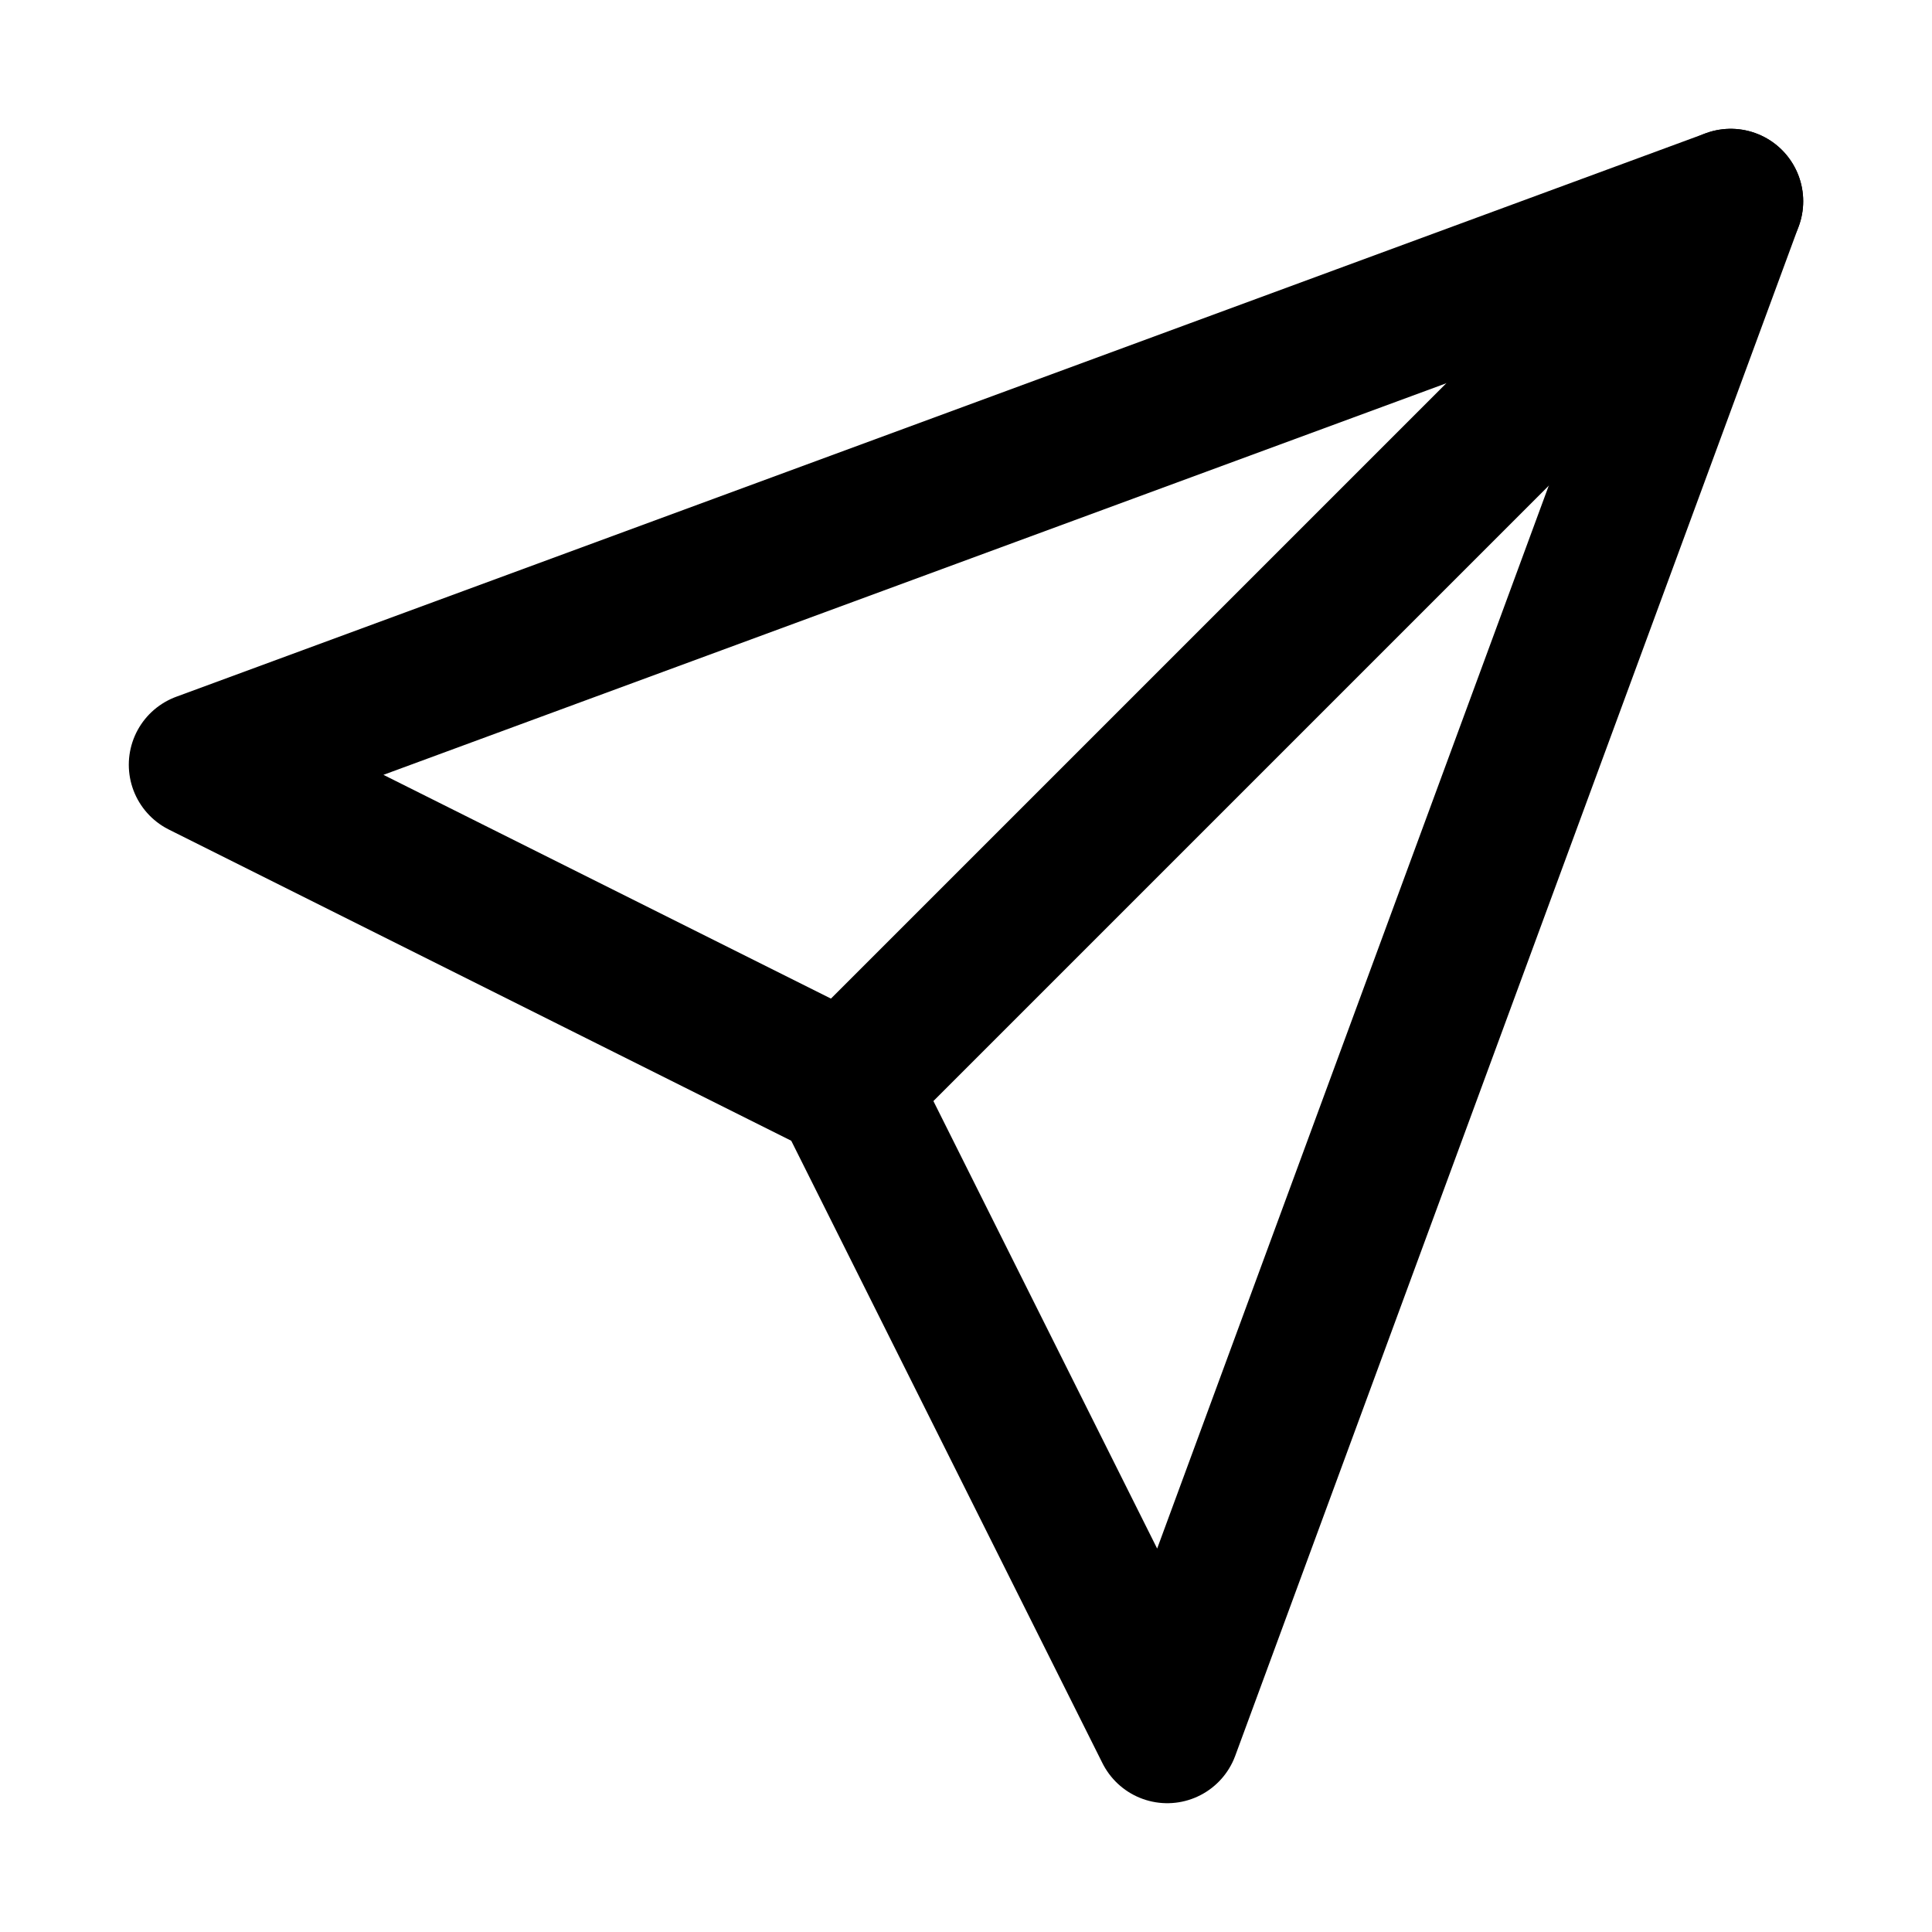
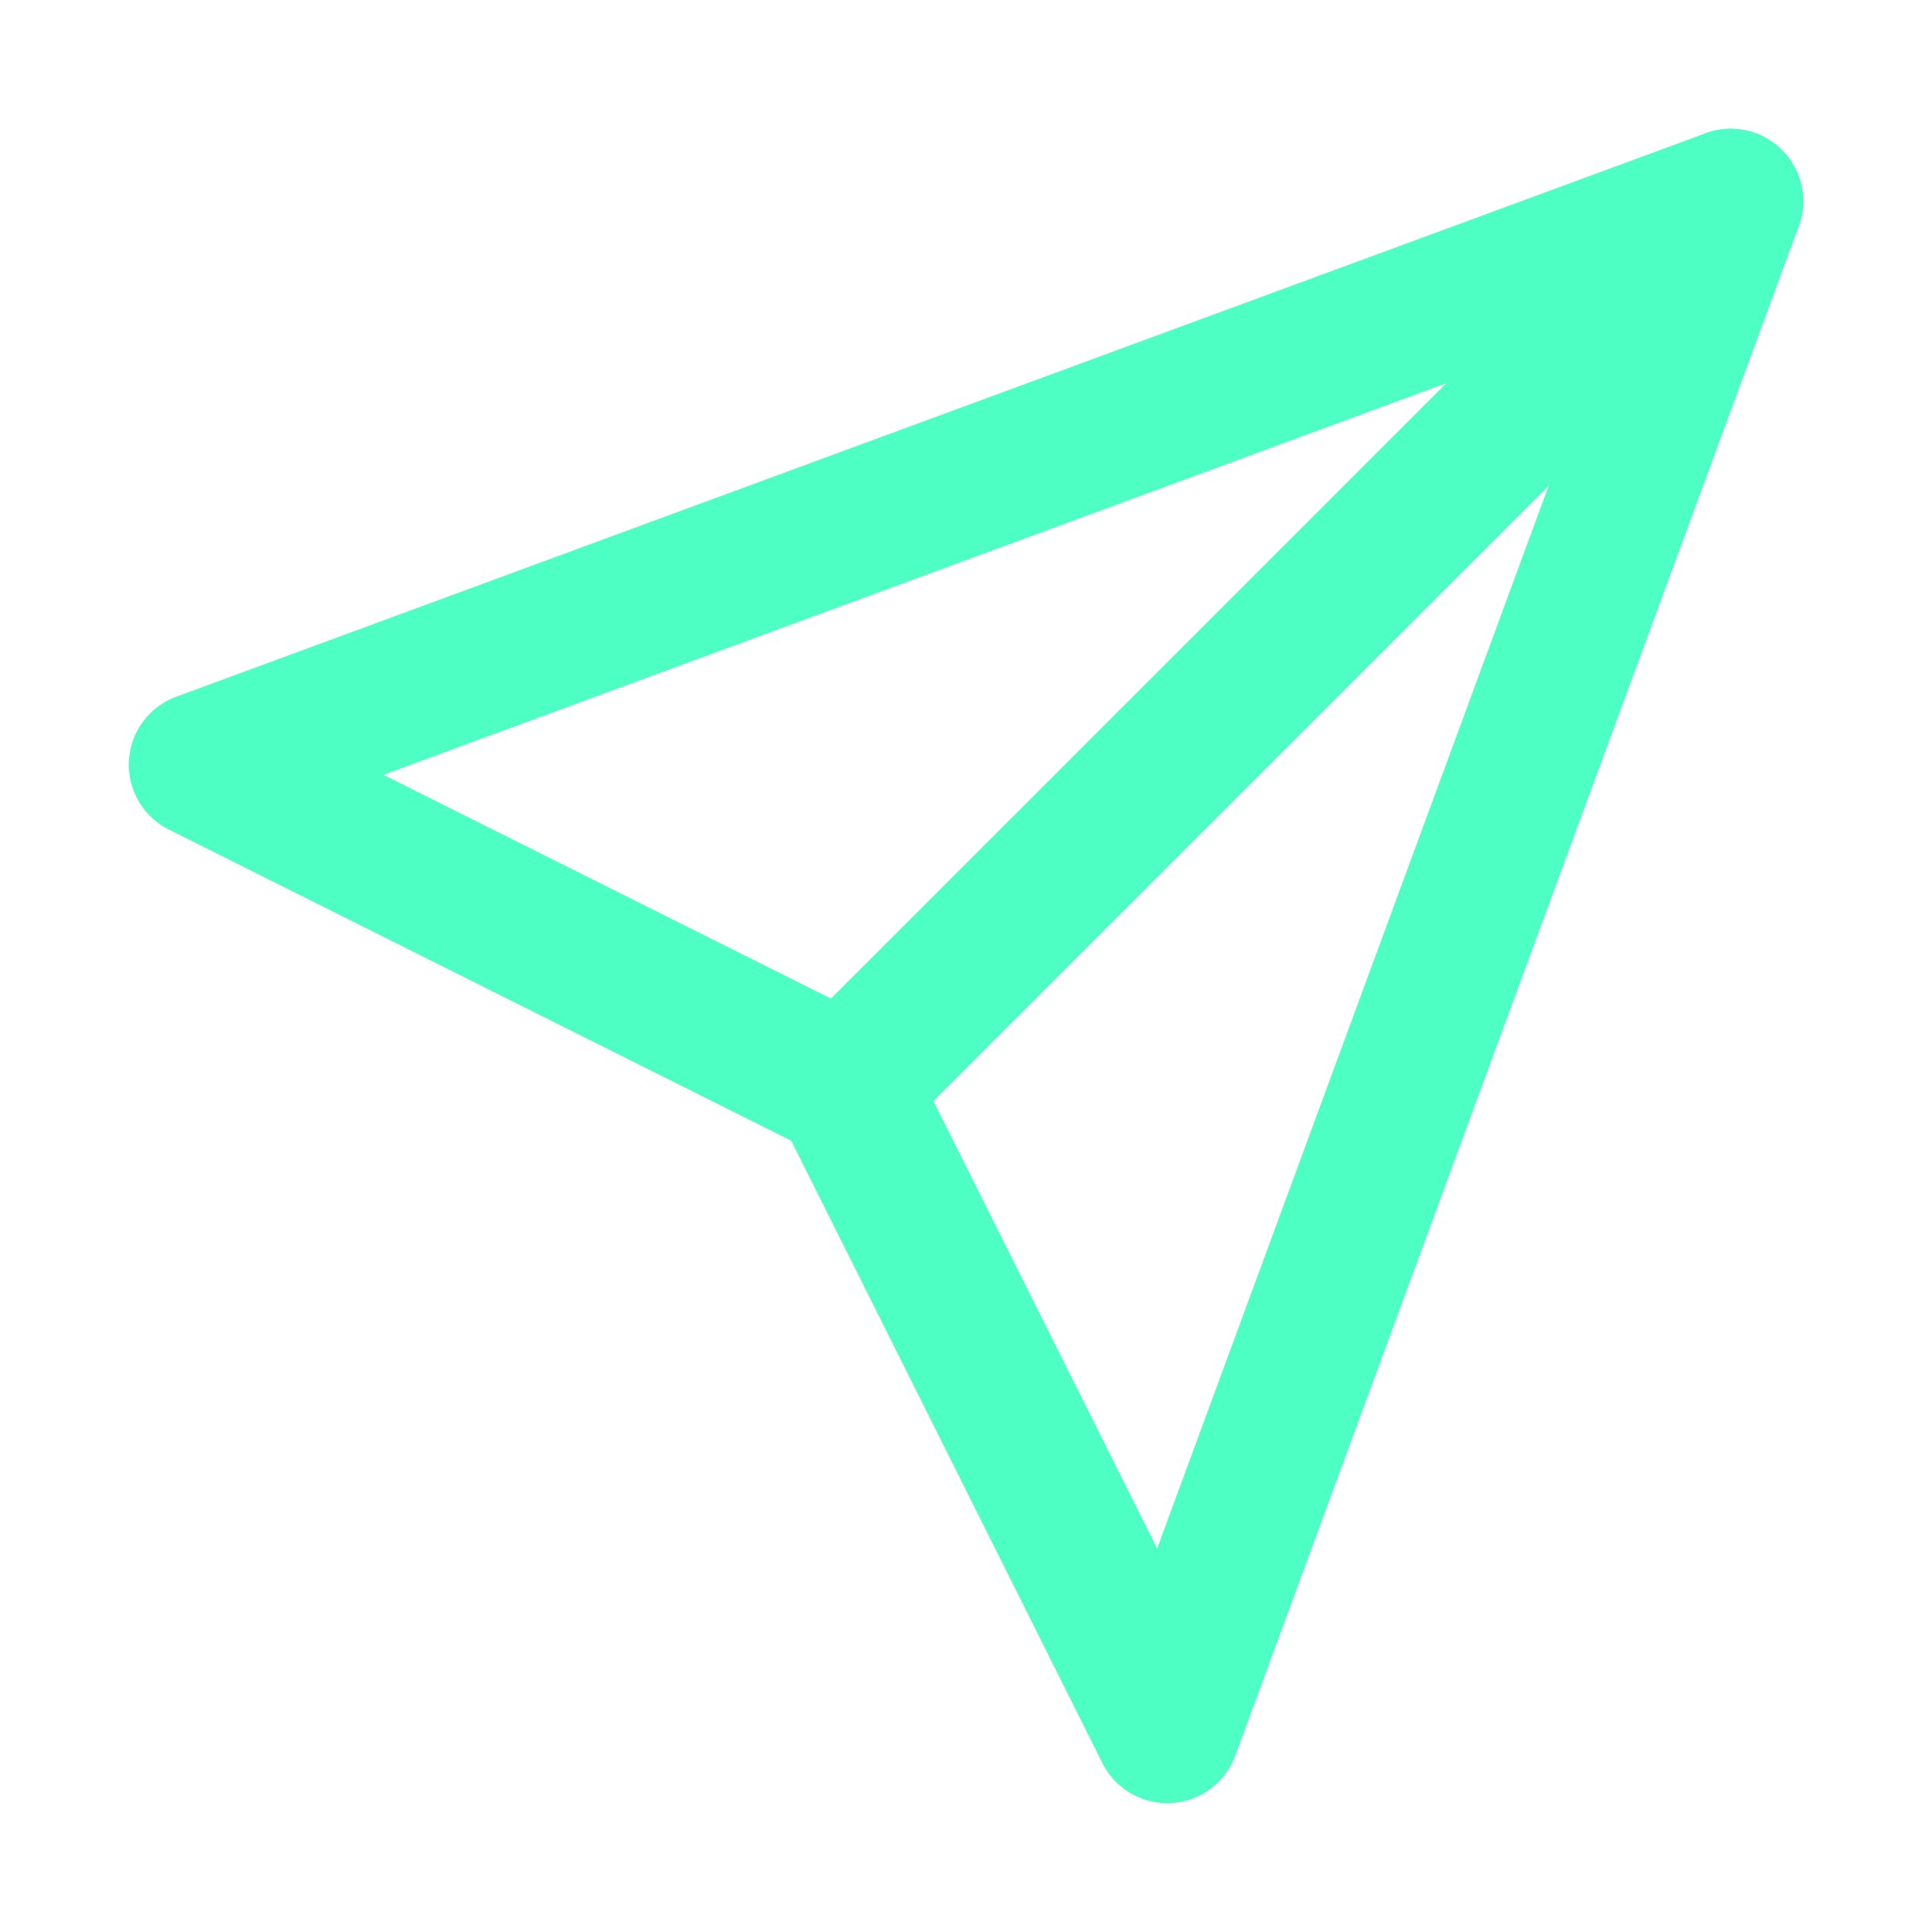
<svg xmlns="http://www.w3.org/2000/svg" width="24" height="24" viewBox="0 0 24 24" fill="none">
-   <path d="M21.5 2.5L10.5 13.5" stroke="#000000" stroke-width="1.8" stroke-linecap="round" stroke-linejoin="round" />
-   <path d="M21.5 2.5L14.5 21.5L10.5 13.5L2.5 9.5L21.5 2.5Z" stroke="#000000" stroke-width="1.8" stroke-linejoin="round" />
+   <path d="M21.5 2.5L10.5 13.5" stroke="#4DFFC3" stroke-linecap="round" stroke-width="1.8" stroke-linejoin="round" />
+   <path d="M21.5 2.5L14.5 21.5L10.5 13.5L2.5 9.5L21.5 2.5Z" stroke="#4DFFC3" stroke-width="1.8" stroke-linejoin="round" />
</svg>
